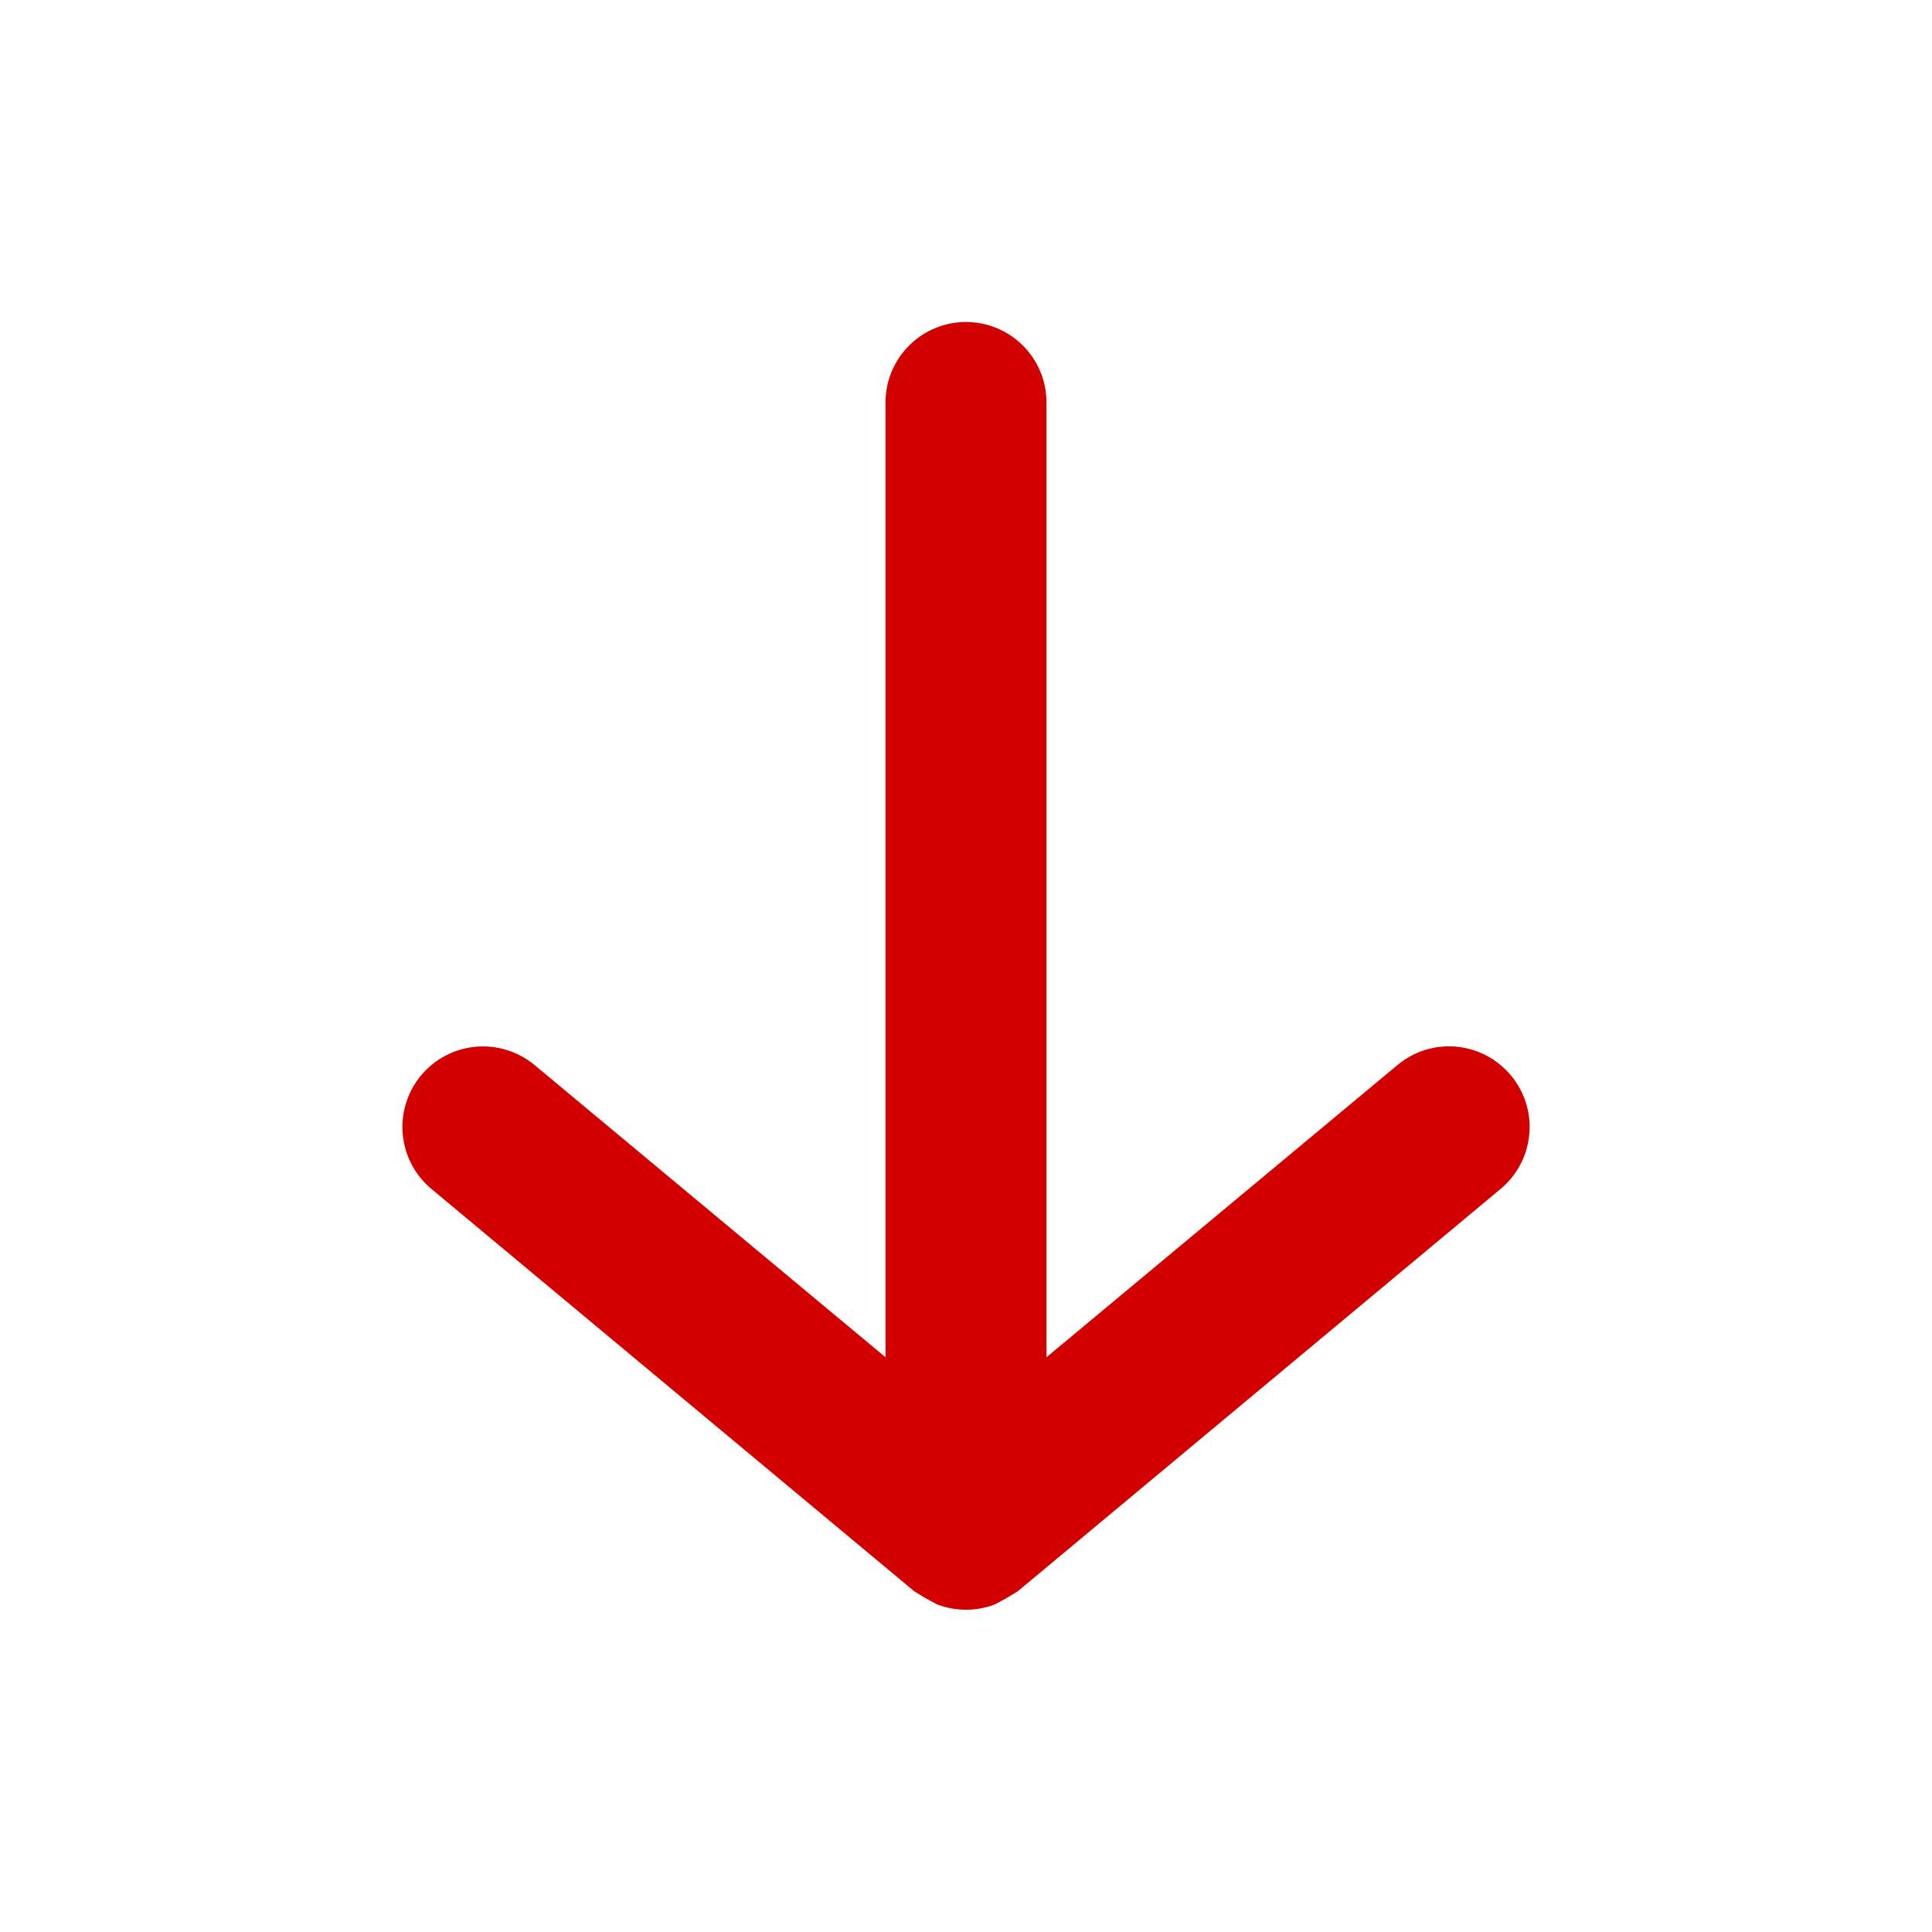
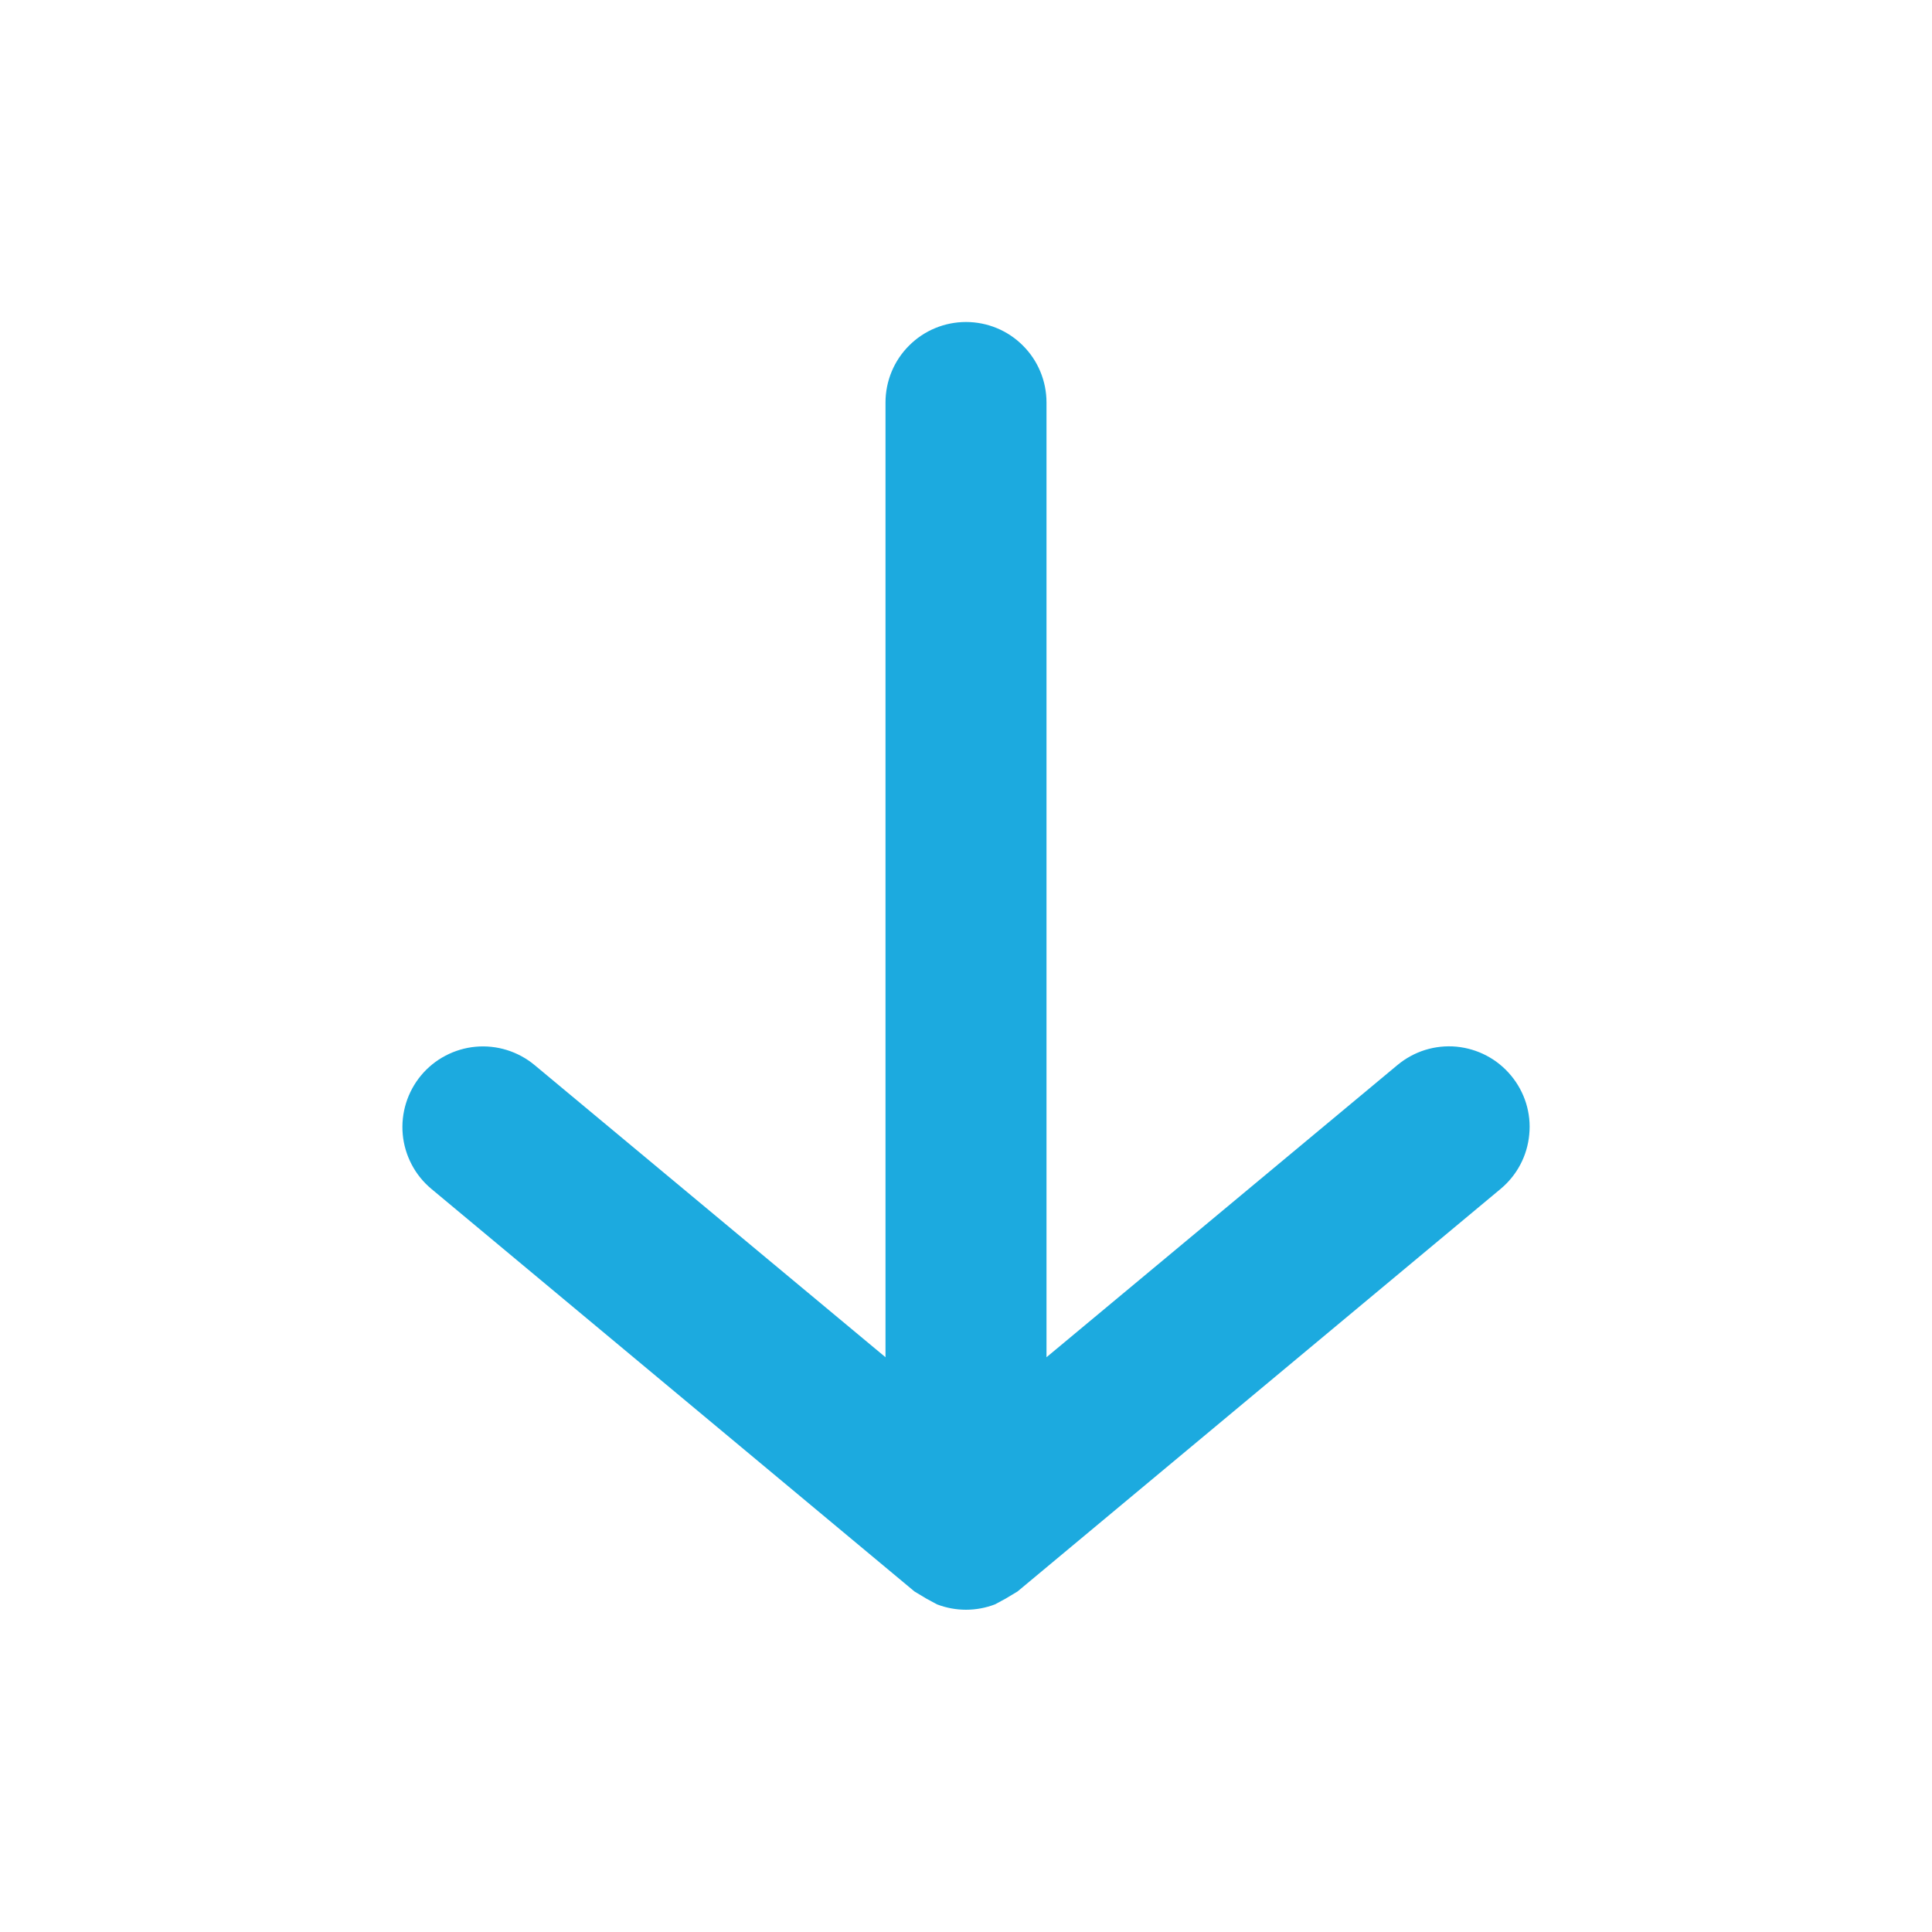
<svg xmlns="http://www.w3.org/2000/svg" width="24" height="24" viewBox="0 0 24 24" fill="none">
-   <path d="M18.77 13.36C18.686 13.259 18.583 13.175 18.467 13.114C18.35 13.052 18.223 13.015 18.092 13.002C17.961 12.99 17.829 13.004 17.703 13.043C17.578 13.082 17.461 13.146 17.36 13.23L13 16.86L13 5C13 4.735 12.895 4.48 12.707 4.293C12.52 4.105 12.265 4 12 4C11.735 4 11.48 4.105 11.293 4.293C11.105 4.48 11 4.735 11 5L11 16.86L6.64 13.23C6.539 13.146 6.422 13.083 6.297 13.044C6.171 13.005 6.039 12.991 5.908 13.003C5.777 13.015 5.65 13.053 5.534 13.114C5.417 13.175 5.314 13.259 5.23 13.36C5.146 13.461 5.083 13.578 5.044 13.703C5.005 13.829 4.991 13.961 5.003 14.092C5.015 14.223 5.053 14.35 5.114 14.466C5.175 14.583 5.259 14.686 5.36 14.77L11.36 19.77L11.51 19.86L11.64 19.93C11.872 20.019 12.128 20.019 12.36 19.93L12.49 19.86L12.64 19.77L18.64 14.77C18.741 14.686 18.825 14.583 18.886 14.467C18.948 14.35 18.985 14.223 18.997 14.092C19.01 13.961 18.996 13.829 18.957 13.703C18.918 13.578 18.854 13.461 18.77 13.36V13.36Z" fill="#D30000" />
+   <path d="M18.77 13.36C18.686 13.259 18.583 13.175 18.467 13.114C18.35 13.052 18.223 13.015 18.092 13.002C17.961 12.99 17.829 13.004 17.703 13.043C17.578 13.082 17.461 13.146 17.36 13.23L13 16.86L13 5C13 4.735 12.895 4.48 12.707 4.293C12.52 4.105 12.265 4 12 4C11.735 4 11.48 4.105 11.293 4.293C11.105 4.48 11 4.735 11 5L11 16.86L6.64 13.23C6.539 13.146 6.422 13.083 6.297 13.044C6.171 13.005 6.039 12.991 5.908 13.003C5.777 13.015 5.65 13.053 5.534 13.114C5.417 13.175 5.314 13.259 5.23 13.36C5.146 13.461 5.083 13.578 5.044 13.703C5.005 13.829 4.991 13.961 5.003 14.092C5.015 14.223 5.053 14.35 5.114 14.466C5.175 14.583 5.259 14.686 5.36 14.77L11.36 19.77L11.51 19.86L11.64 19.93C11.872 20.019 12.128 20.019 12.36 19.93L12.49 19.86L12.64 19.77L18.64 14.77C18.741 14.686 18.825 14.583 18.886 14.467C18.948 14.35 18.985 14.223 18.997 14.092C19.01 13.961 18.996 13.829 18.957 13.703C18.918 13.578 18.854 13.461 18.77 13.36V13.36Z" fill="#1CAADF" />
</svg>
